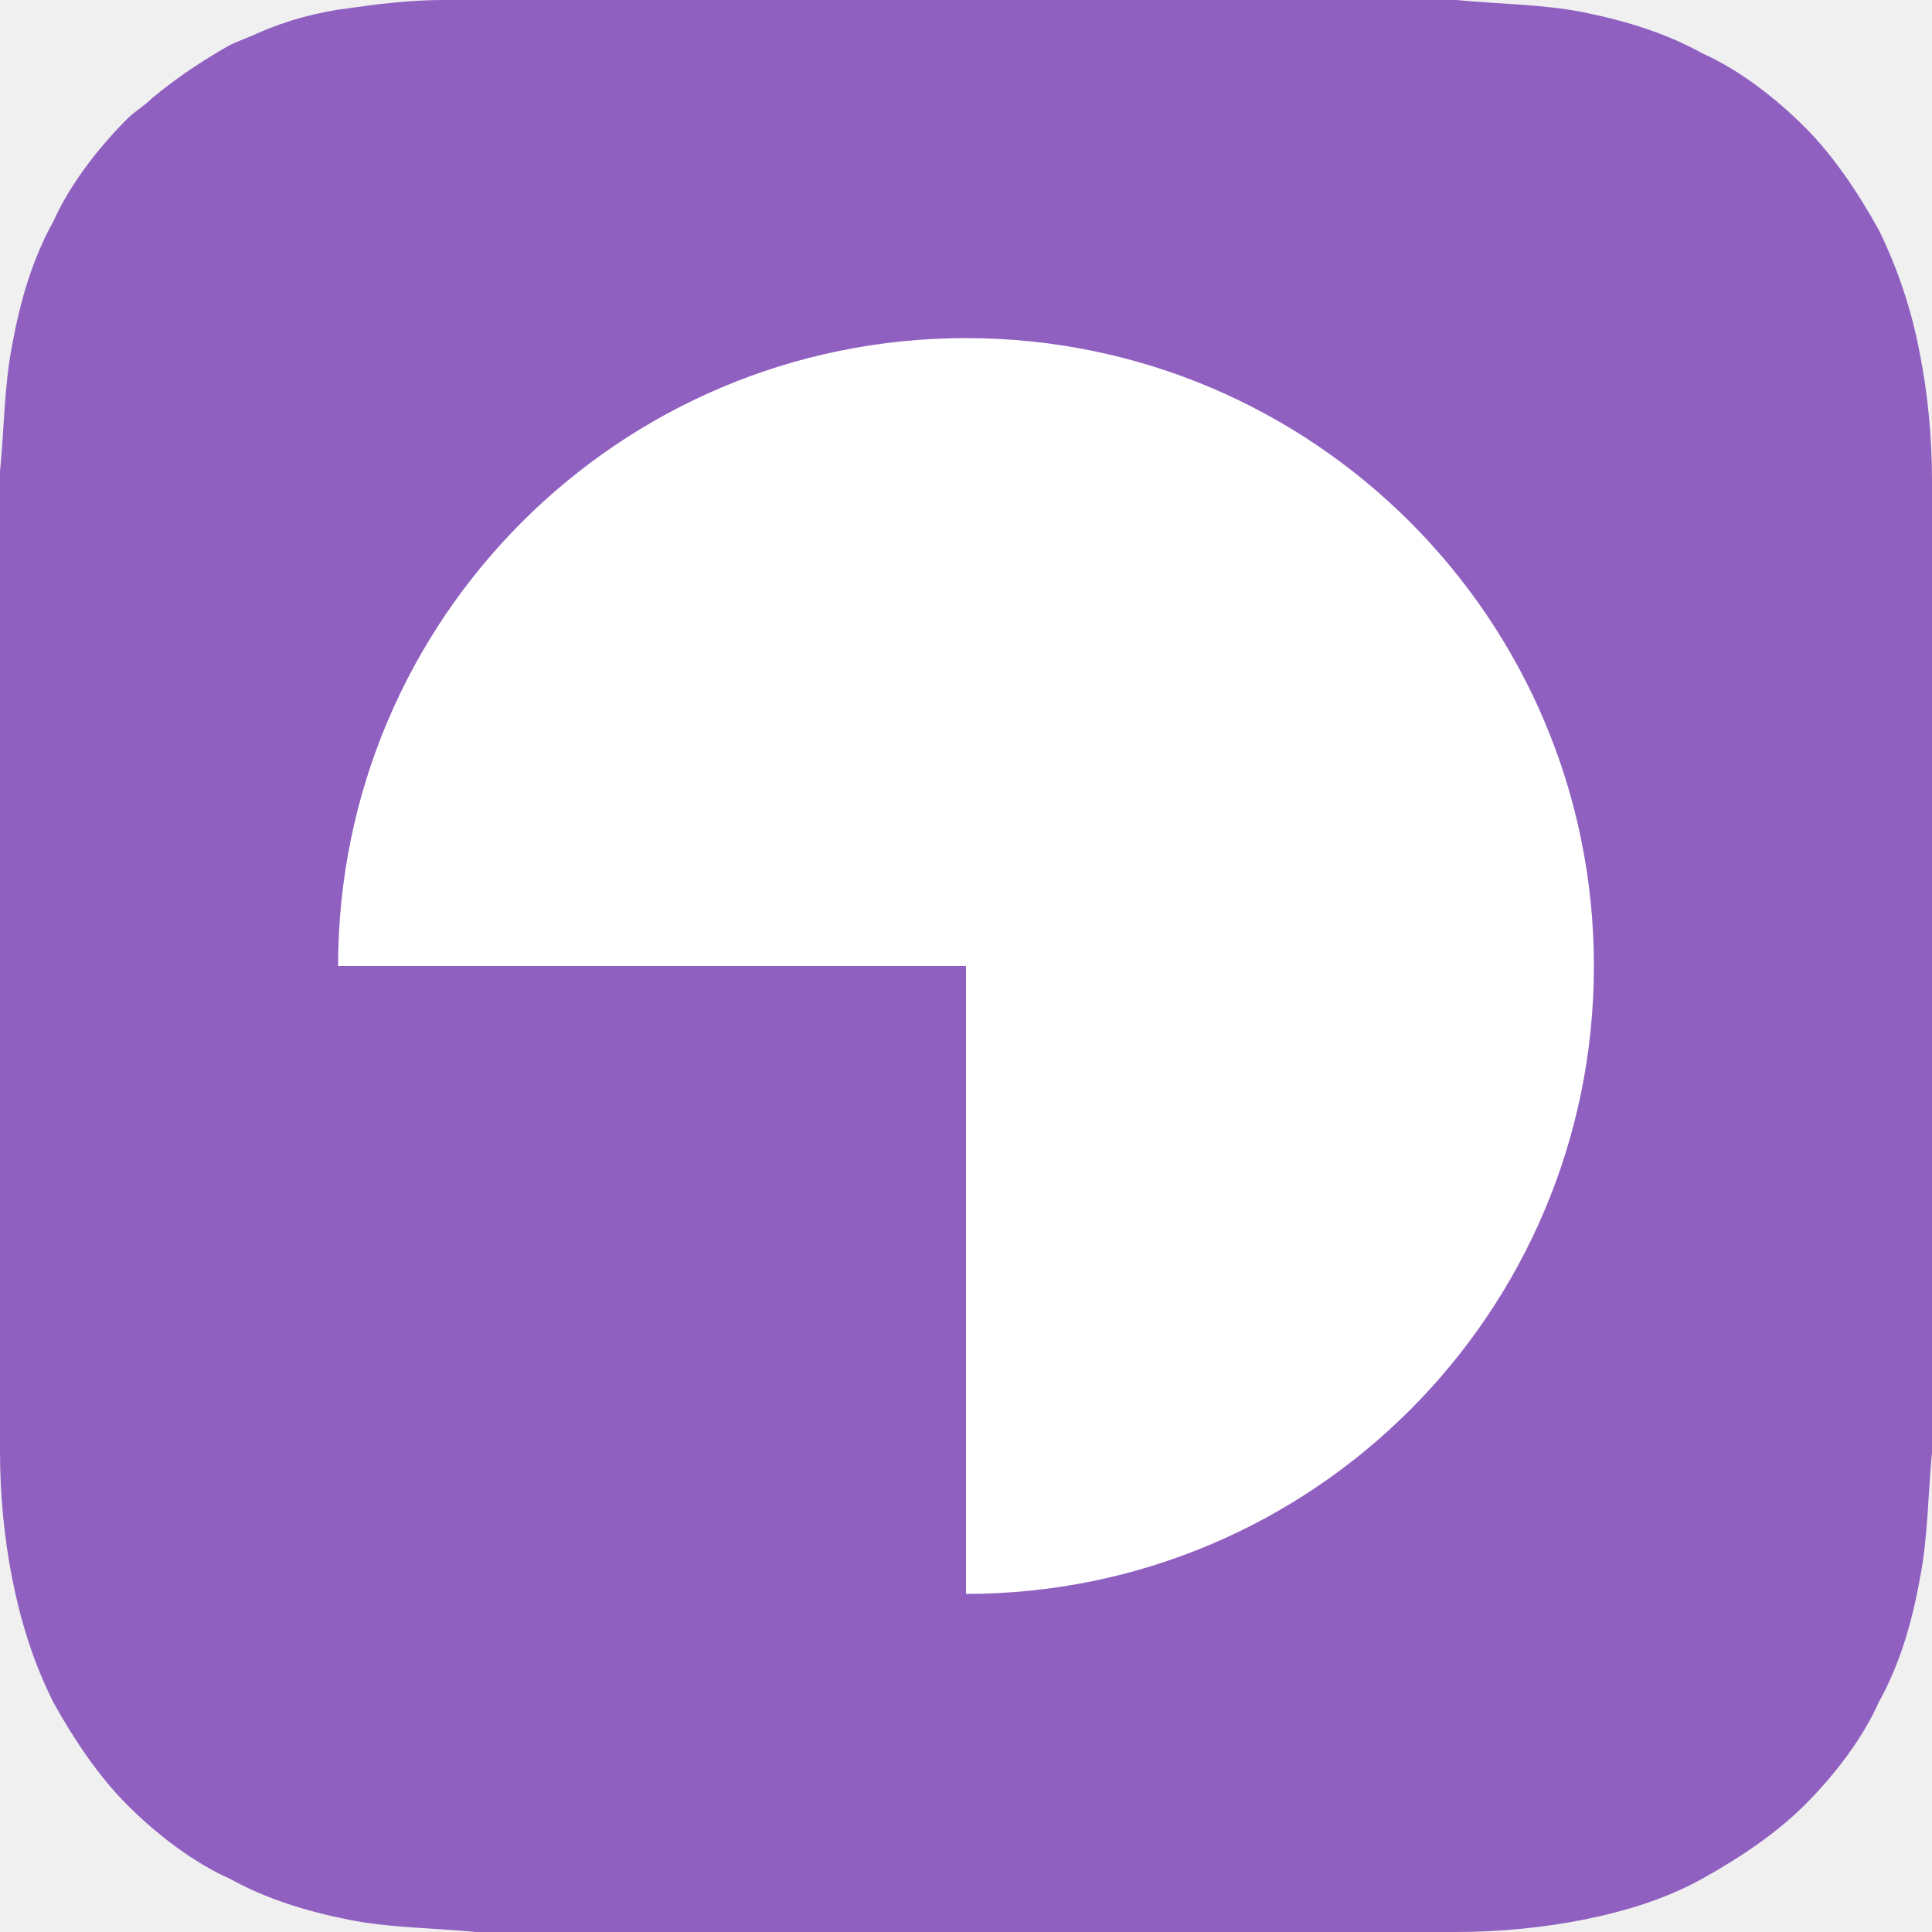
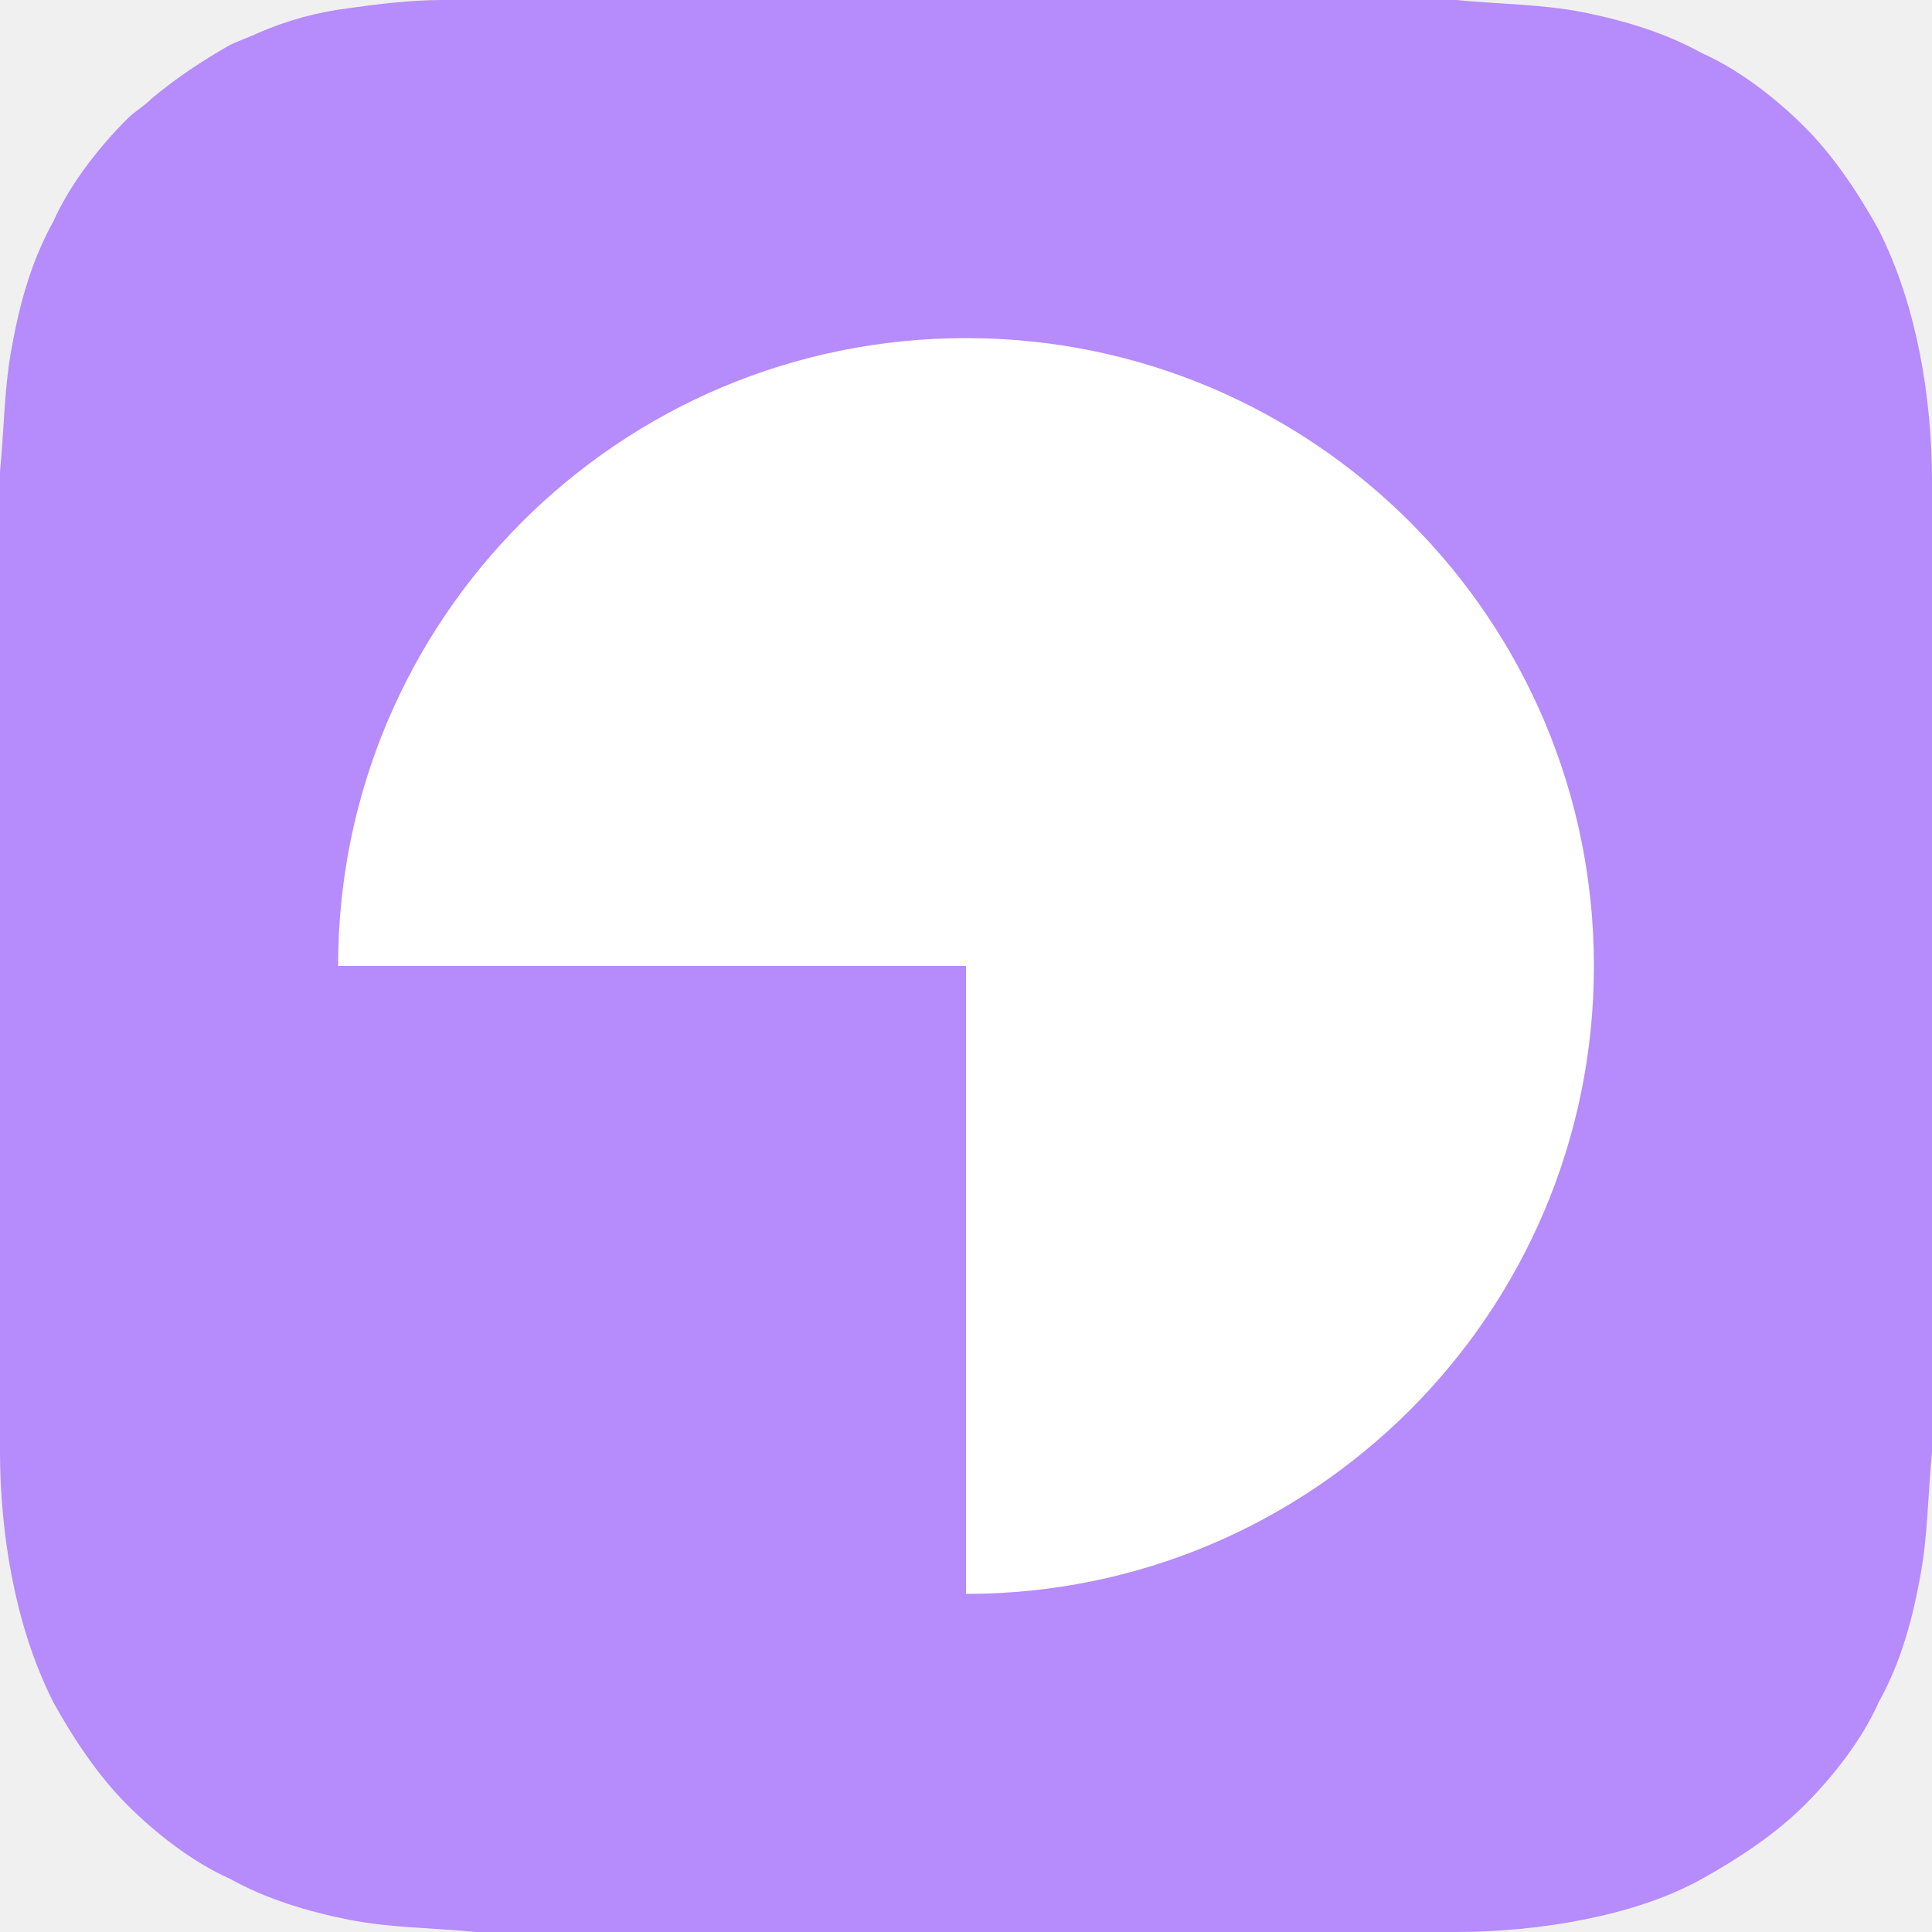
<svg xmlns="http://www.w3.org/2000/svg" width="40" height="40" viewBox="0 0 40 40">
  <g fill="none" fill-rule="evenodd">
-     <path fill="#9060C1" fill-rule="nonzero" d="M40 9.936c0-.849-.085-1.783-.255-2.632a9.987 9.987 0 0 0-.849-2.548c-.425-.764-.934-1.529-1.529-2.123-.594-.595-1.359-1.19-2.123-1.529-.764-.425-1.613-.68-2.463-.85-.849-.17-1.783-.17-2.632-.254H9.172c-.68 0-1.359.085-1.953.17A6.747 6.747 0 0 0 5.35.68c-.17.084-.424.17-.594.254-.595.34-1.104.68-1.614 1.104-.17.17-.34.255-.51.425-.594.594-1.188 1.359-1.528 2.123C.679 5.35.424 6.2.254 7.134.085 7.983.085 8.917 0 9.766v20.298c0 .849.085 1.783.255 2.632.17.85.424 1.699.849 2.548.425.764.934 1.529 1.529 2.123.594.595 1.359 1.19 2.123 1.529.764.425 1.613.68 2.463.85.849.17 1.783.17 2.632.254H30.15c.849 0 1.783-.085 2.632-.255.85-.17 1.699-.424 2.463-.849s1.529-.934 2.123-1.529c.595-.594 1.19-1.359 1.529-2.123.425-.764.68-1.613.85-2.548.17-.849.17-1.783.254-2.632V9.936z" />
-     <path fill="#FFF" d="M20 33c7.18 0 13-5.82 13-13S27.18 7 20 7 7 12.82 7 20h13v13z" />
+     <path fill="#B68BFC" fill-rule="nonzero" d="M40,9.936 C40,9.087 39.915,8.153 39.745,7.304 C39.575,6.454 39.321,5.605 38.896,4.756 C38.471,3.992 37.962,3.227 37.367,2.633 C36.773,2.038 36.008,1.444 35.244,1.104 C34.48,0.679 33.631,0.425 32.781,0.255 C31.932,0.085 30.998,0.085 30.149,0 L28.96,0 L27.516,0 L16.9,0 L12.484,0 L11.04,0 L9.851,0 L9.172,0 C8.493,0 7.813,0.085 7.219,0.17 C6.539,0.255 5.945,0.425 5.35,0.679 C5.18,0.764 4.926,0.849 4.756,0.934 C4.161,1.274 3.652,1.614 3.142,2.038 C2.972,2.208 2.803,2.293 2.633,2.463 C2.038,3.057 1.444,3.822 1.104,4.586 C0.679,5.35 0.425,6.2 0.255,7.134 C0.085,7.983 0.085,8.917 0,9.766 L0,10.955 L0,12.399 L0,18.938 L0,27.431 L0,28.875 L0,30.064 C0,30.913 0.085,31.847 0.255,32.696 C0.425,33.546 0.679,34.395 1.104,35.244 C1.529,36.008 2.038,36.773 2.633,37.367 C3.227,37.962 3.992,38.556 4.756,38.896 C5.52,39.321 6.369,39.575 7.219,39.745 C8.068,39.915 9.002,39.915 9.851,40 L11.04,40 L12.484,40 L27.516,40 L28.96,40 L30.149,40 C30.998,40 31.932,39.915 32.781,39.745 C33.631,39.575 34.48,39.321 35.244,38.896 C36.008,38.471 36.773,37.962 37.367,37.367 C37.962,36.773 38.556,36.008 38.896,35.244 C39.321,34.48 39.575,33.631 39.745,32.696 C39.915,31.847 39.915,30.913 40,30.064 L40,28.875 L40,27.431 L40,12.399 L40,11.125 L40,9.936 L40,9.936 Z" />
+     <path fill="#FFF" d="M20,33 C27.18,33 33,27.18 33,20 C33,12.82 27.18,7 20,7 C12.82,7 7,12.82 7,20 L20,20 L20,33 Z" />
  </g>
</svg>
